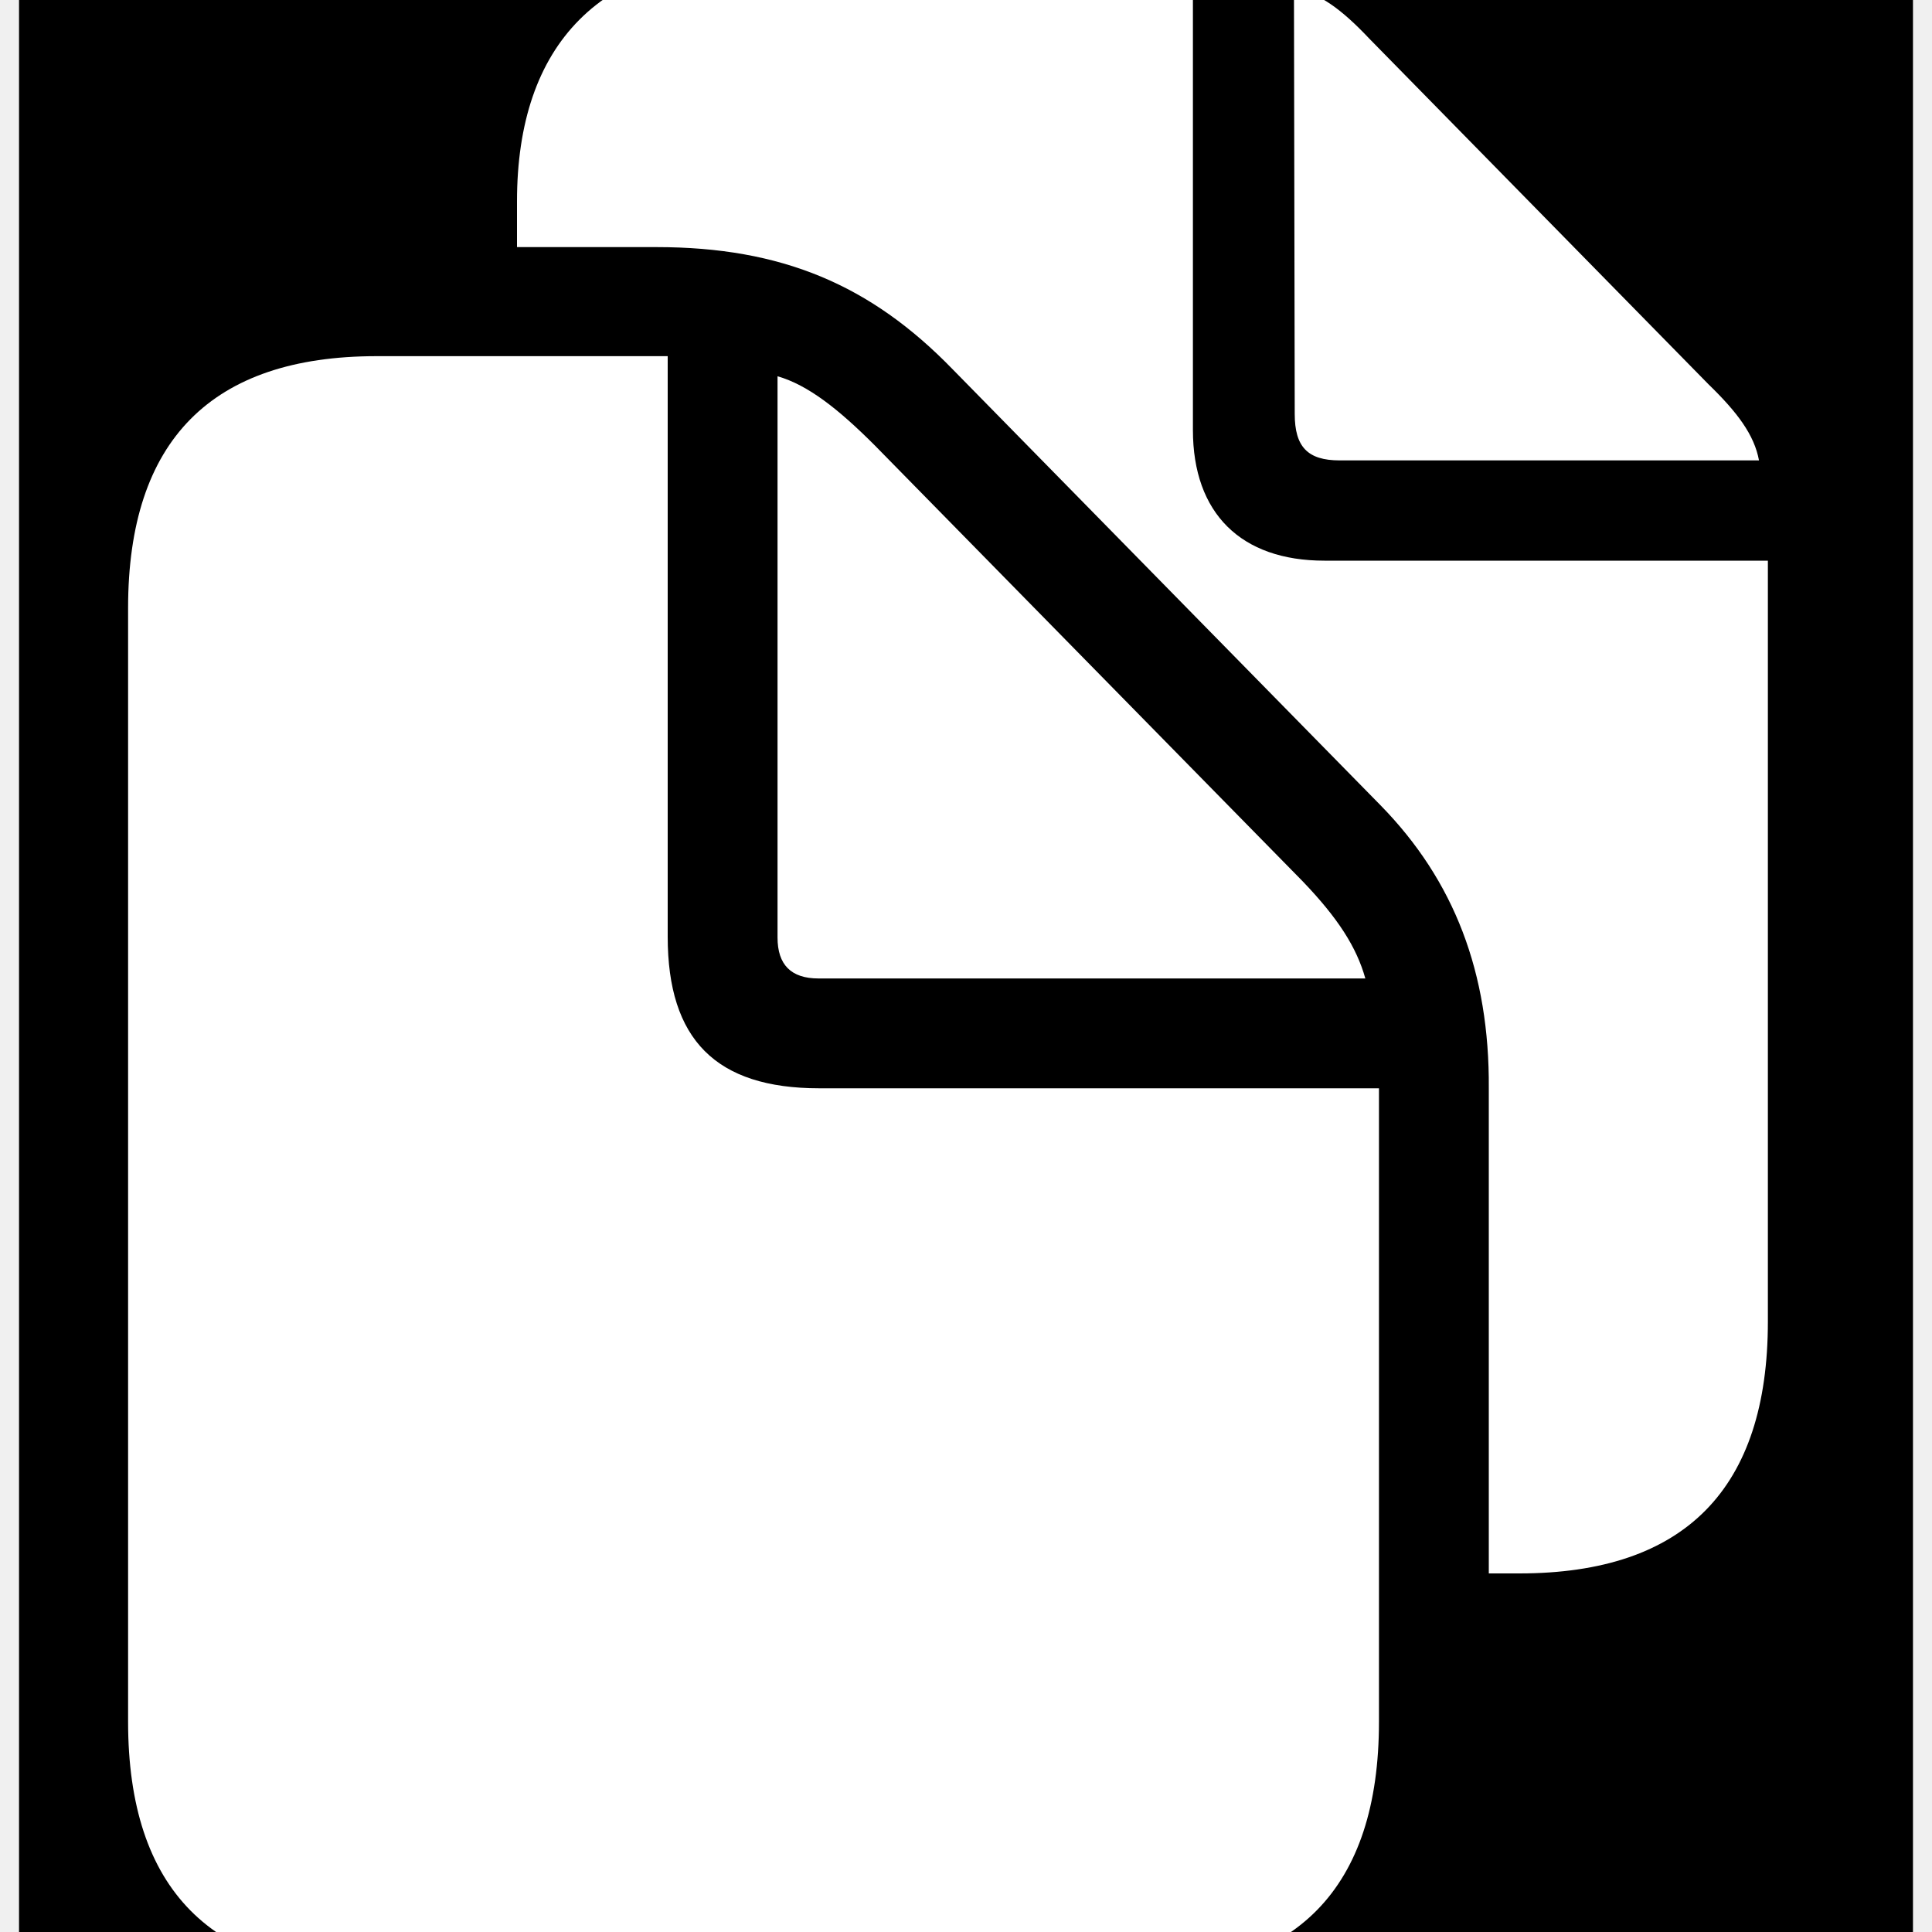
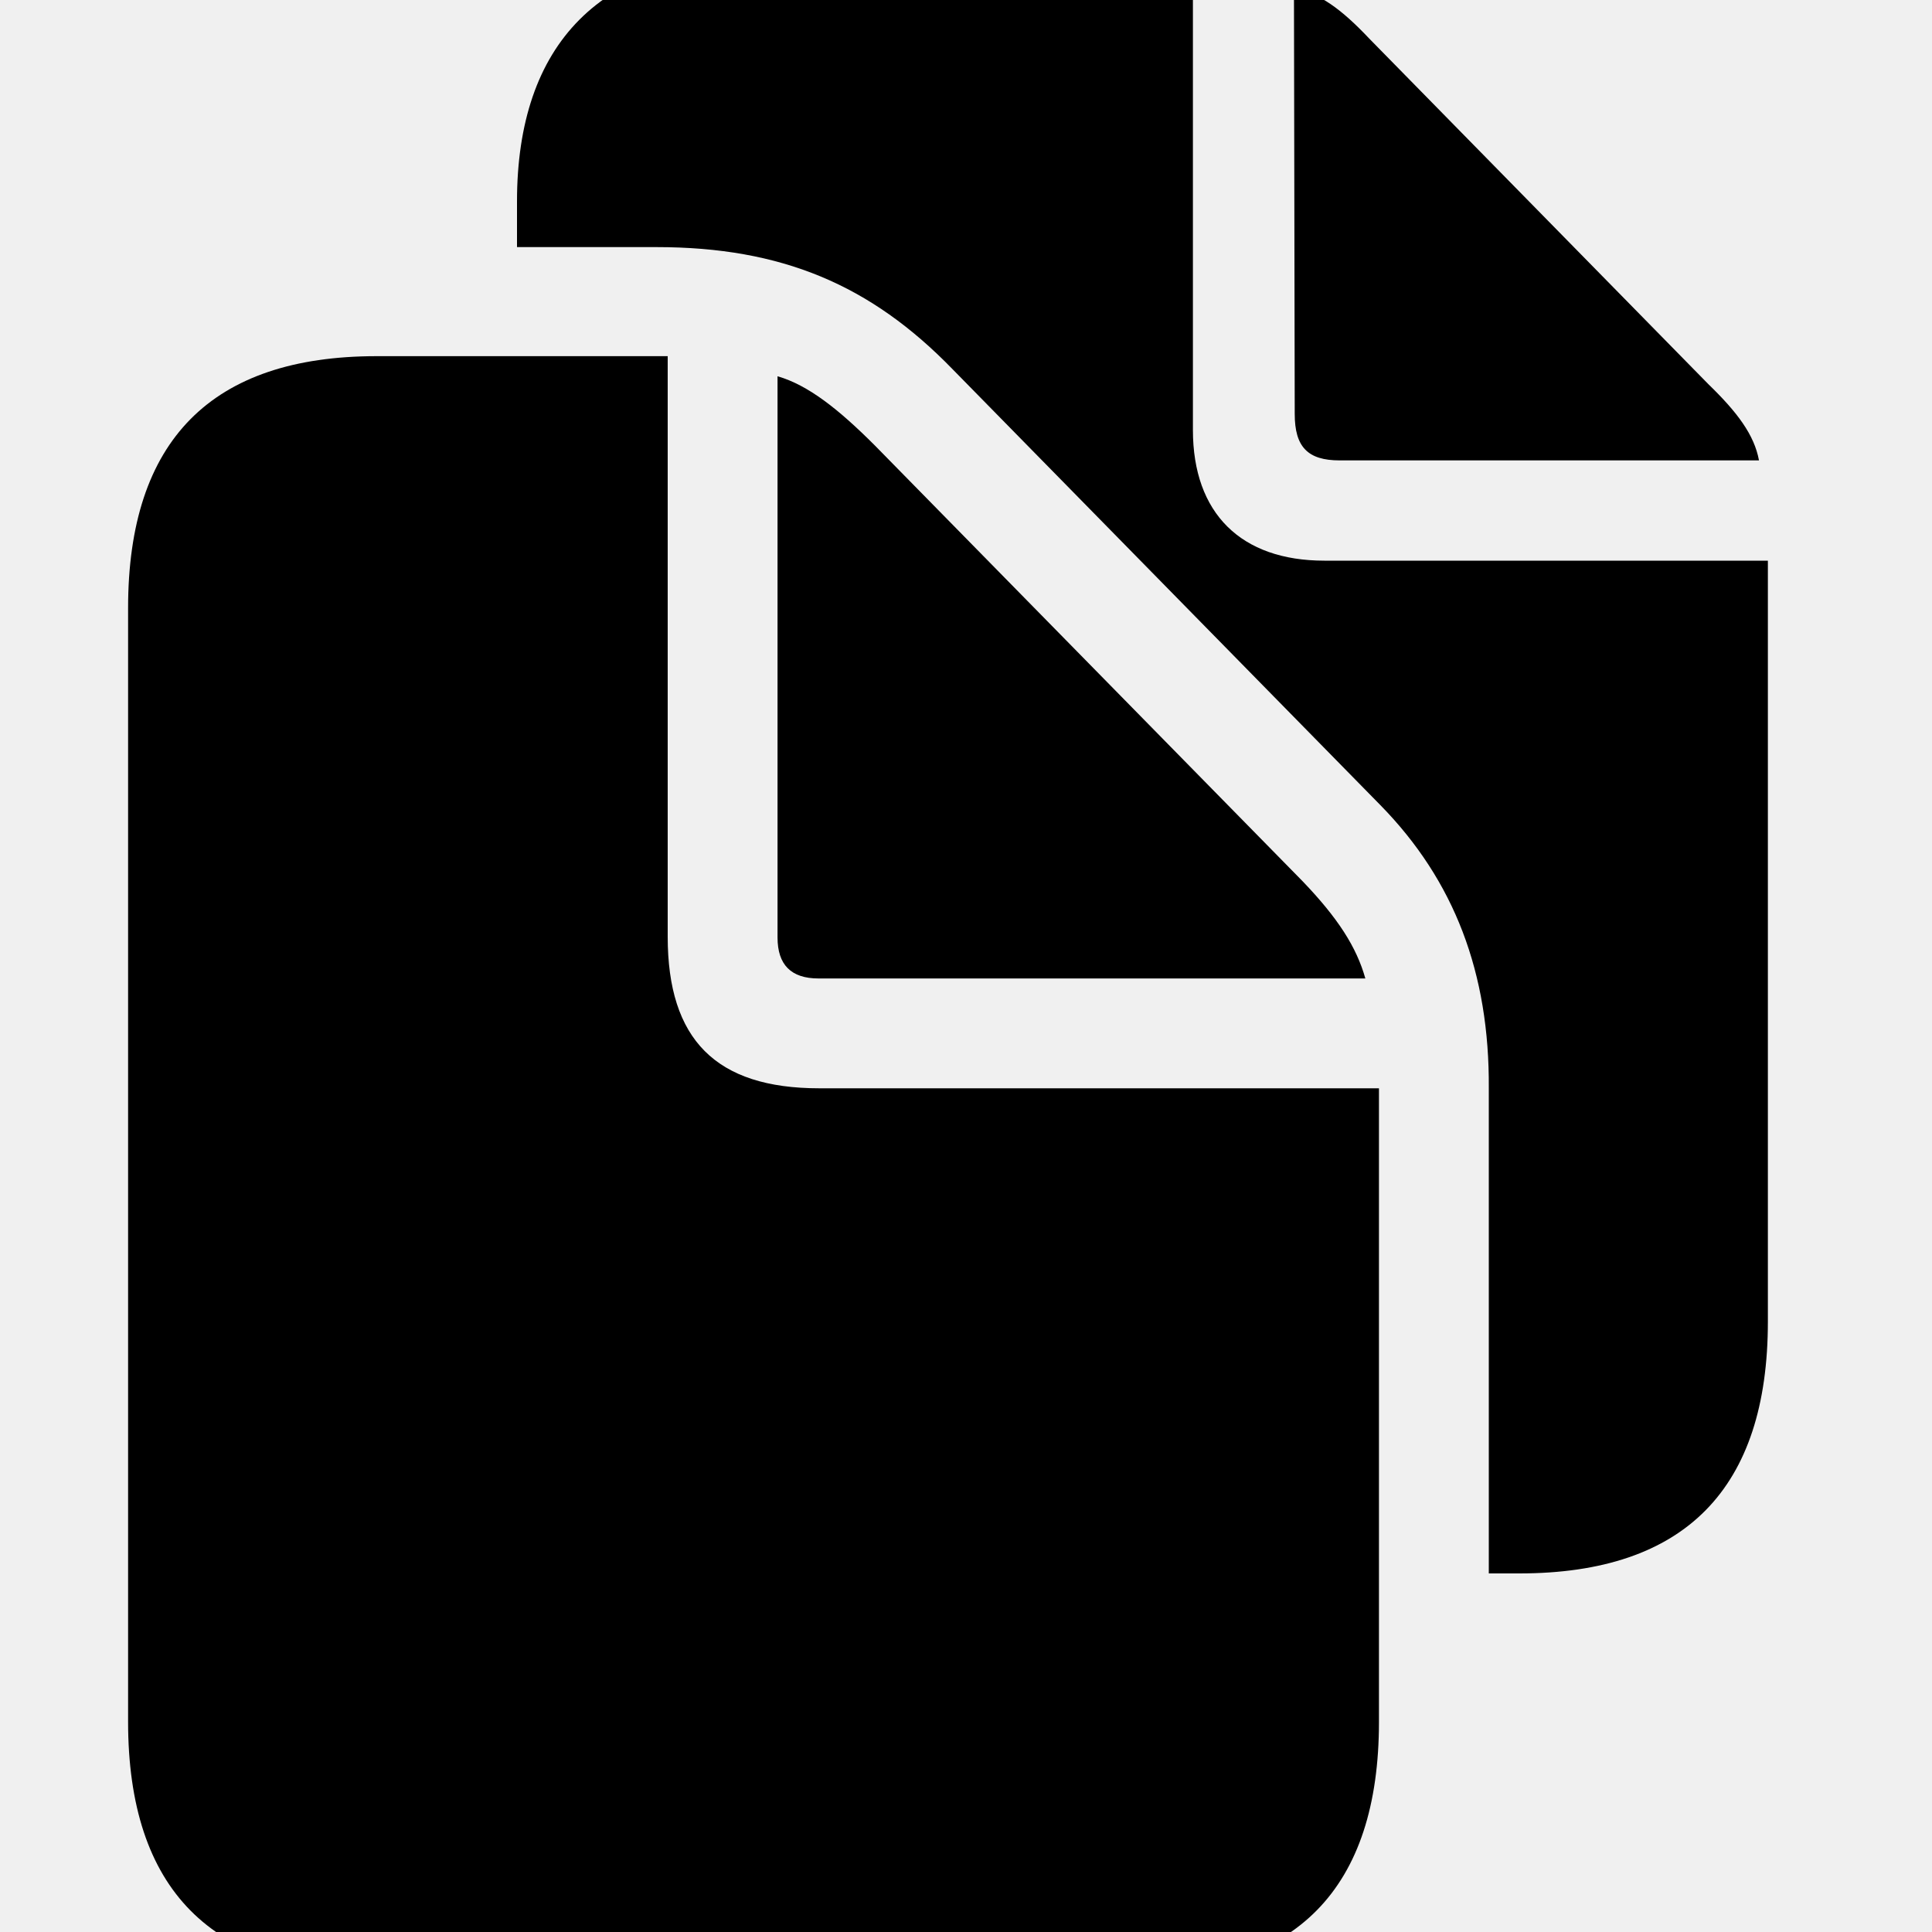
- <svg xmlns="http://www.w3.org/2000/svg" width="20" height="20" viewBox="0 0 20 20" fill="none">
-   <g clip-path="url(#clip0_1656_172)">
-     <path d="M19.803 -1.559H0.197V21.559H19.803V-1.559Z" fill="black" style="fill:black;fill-opacity:1;" />
-     <path d="M12.349 4.451C12.349 5.314 12.847 5.804 13.71 5.804H18.301V13.681C18.301 15.408 17.446 16.288 15.728 16.288H15.412V11.266C15.42 10.071 15.055 9.116 14.291 8.336L9.859 3.82C9.012 2.948 8.091 2.558 6.796 2.558H5.352V2.085C5.352 0.458 6.215 -0.455 7.925 -0.455H12.349V4.451ZM14.175 0.4L17.686 3.978C17.985 4.268 18.16 4.501 18.209 4.766H13.868C13.536 4.766 13.403 4.625 13.403 4.285L13.395 -0.114C13.652 -0.081 13.893 0.101 14.175 0.4Z" fill="white" style="fill:white;" />
-     <path d="M8.473 10.129H14.134C14.043 9.805 13.852 9.506 13.486 9.124L9.054 4.609C8.68 4.235 8.365 3.986 8.049 3.895V9.705C8.049 9.988 8.19 10.129 8.473 10.129ZM3.899 20.43H11.702C13.42 20.43 14.275 19.55 14.275 17.823V11.266H8.481C7.41 11.266 6.912 10.76 6.912 9.697V3.687H3.899C2.189 3.687 1.326 4.559 1.326 6.294V17.823C1.326 19.558 2.189 20.43 3.899 20.43Z" fill="white" style="fill:white;" />
-   </g>
-   <defs>
-     <clipPath id="clip0_1656_172">
-       <rect width="20" height="20" fill="white" style="fill:white;fill-opacity:1;" />
-     </clipPath>
-   </defs>
+ <svg xmlns="http://www.w3.org/2000/svg" viewBox="0 0 20 20" fill="currentColor">
+   <path d="M12.349 4.451C12.349 5.314 12.847 5.804 13.71 5.804H18.301V13.681C18.301 15.408 17.446 16.288 15.728 16.288H15.412V11.266C15.42 10.071 15.055 9.116 14.291 8.336L9.859 3.82C9.012 2.948 8.091 2.558 6.796 2.558H5.352V2.085C5.352 0.458 6.215 -0.455 7.925 -0.455H12.349V4.451ZM14.175 0.4L17.686 3.978C17.985 4.268 18.16 4.501 18.209 4.766H13.868C13.536 4.766 13.403 4.625 13.403 4.285L13.395 -0.114C13.652 -0.081 13.893 0.101 14.175 0.4Z" />
+   <path d="M8.473 10.129H14.134C14.043 9.805 13.852 9.506 13.486 9.124L9.054 4.609C8.68 4.235 8.365 3.986 8.049 3.895V9.705C8.049 9.988 8.19 10.129 8.473 10.129ZM3.899 20.43H11.702C13.42 20.43 14.275 19.55 14.275 17.823V11.266H8.481C7.41 11.266 6.912 10.76 6.912 9.697V3.687H3.899C2.189 3.687 1.326 4.559 1.326 6.294V17.823C1.326 19.558 2.189 20.43 3.899 20.43Z" />
</svg>
